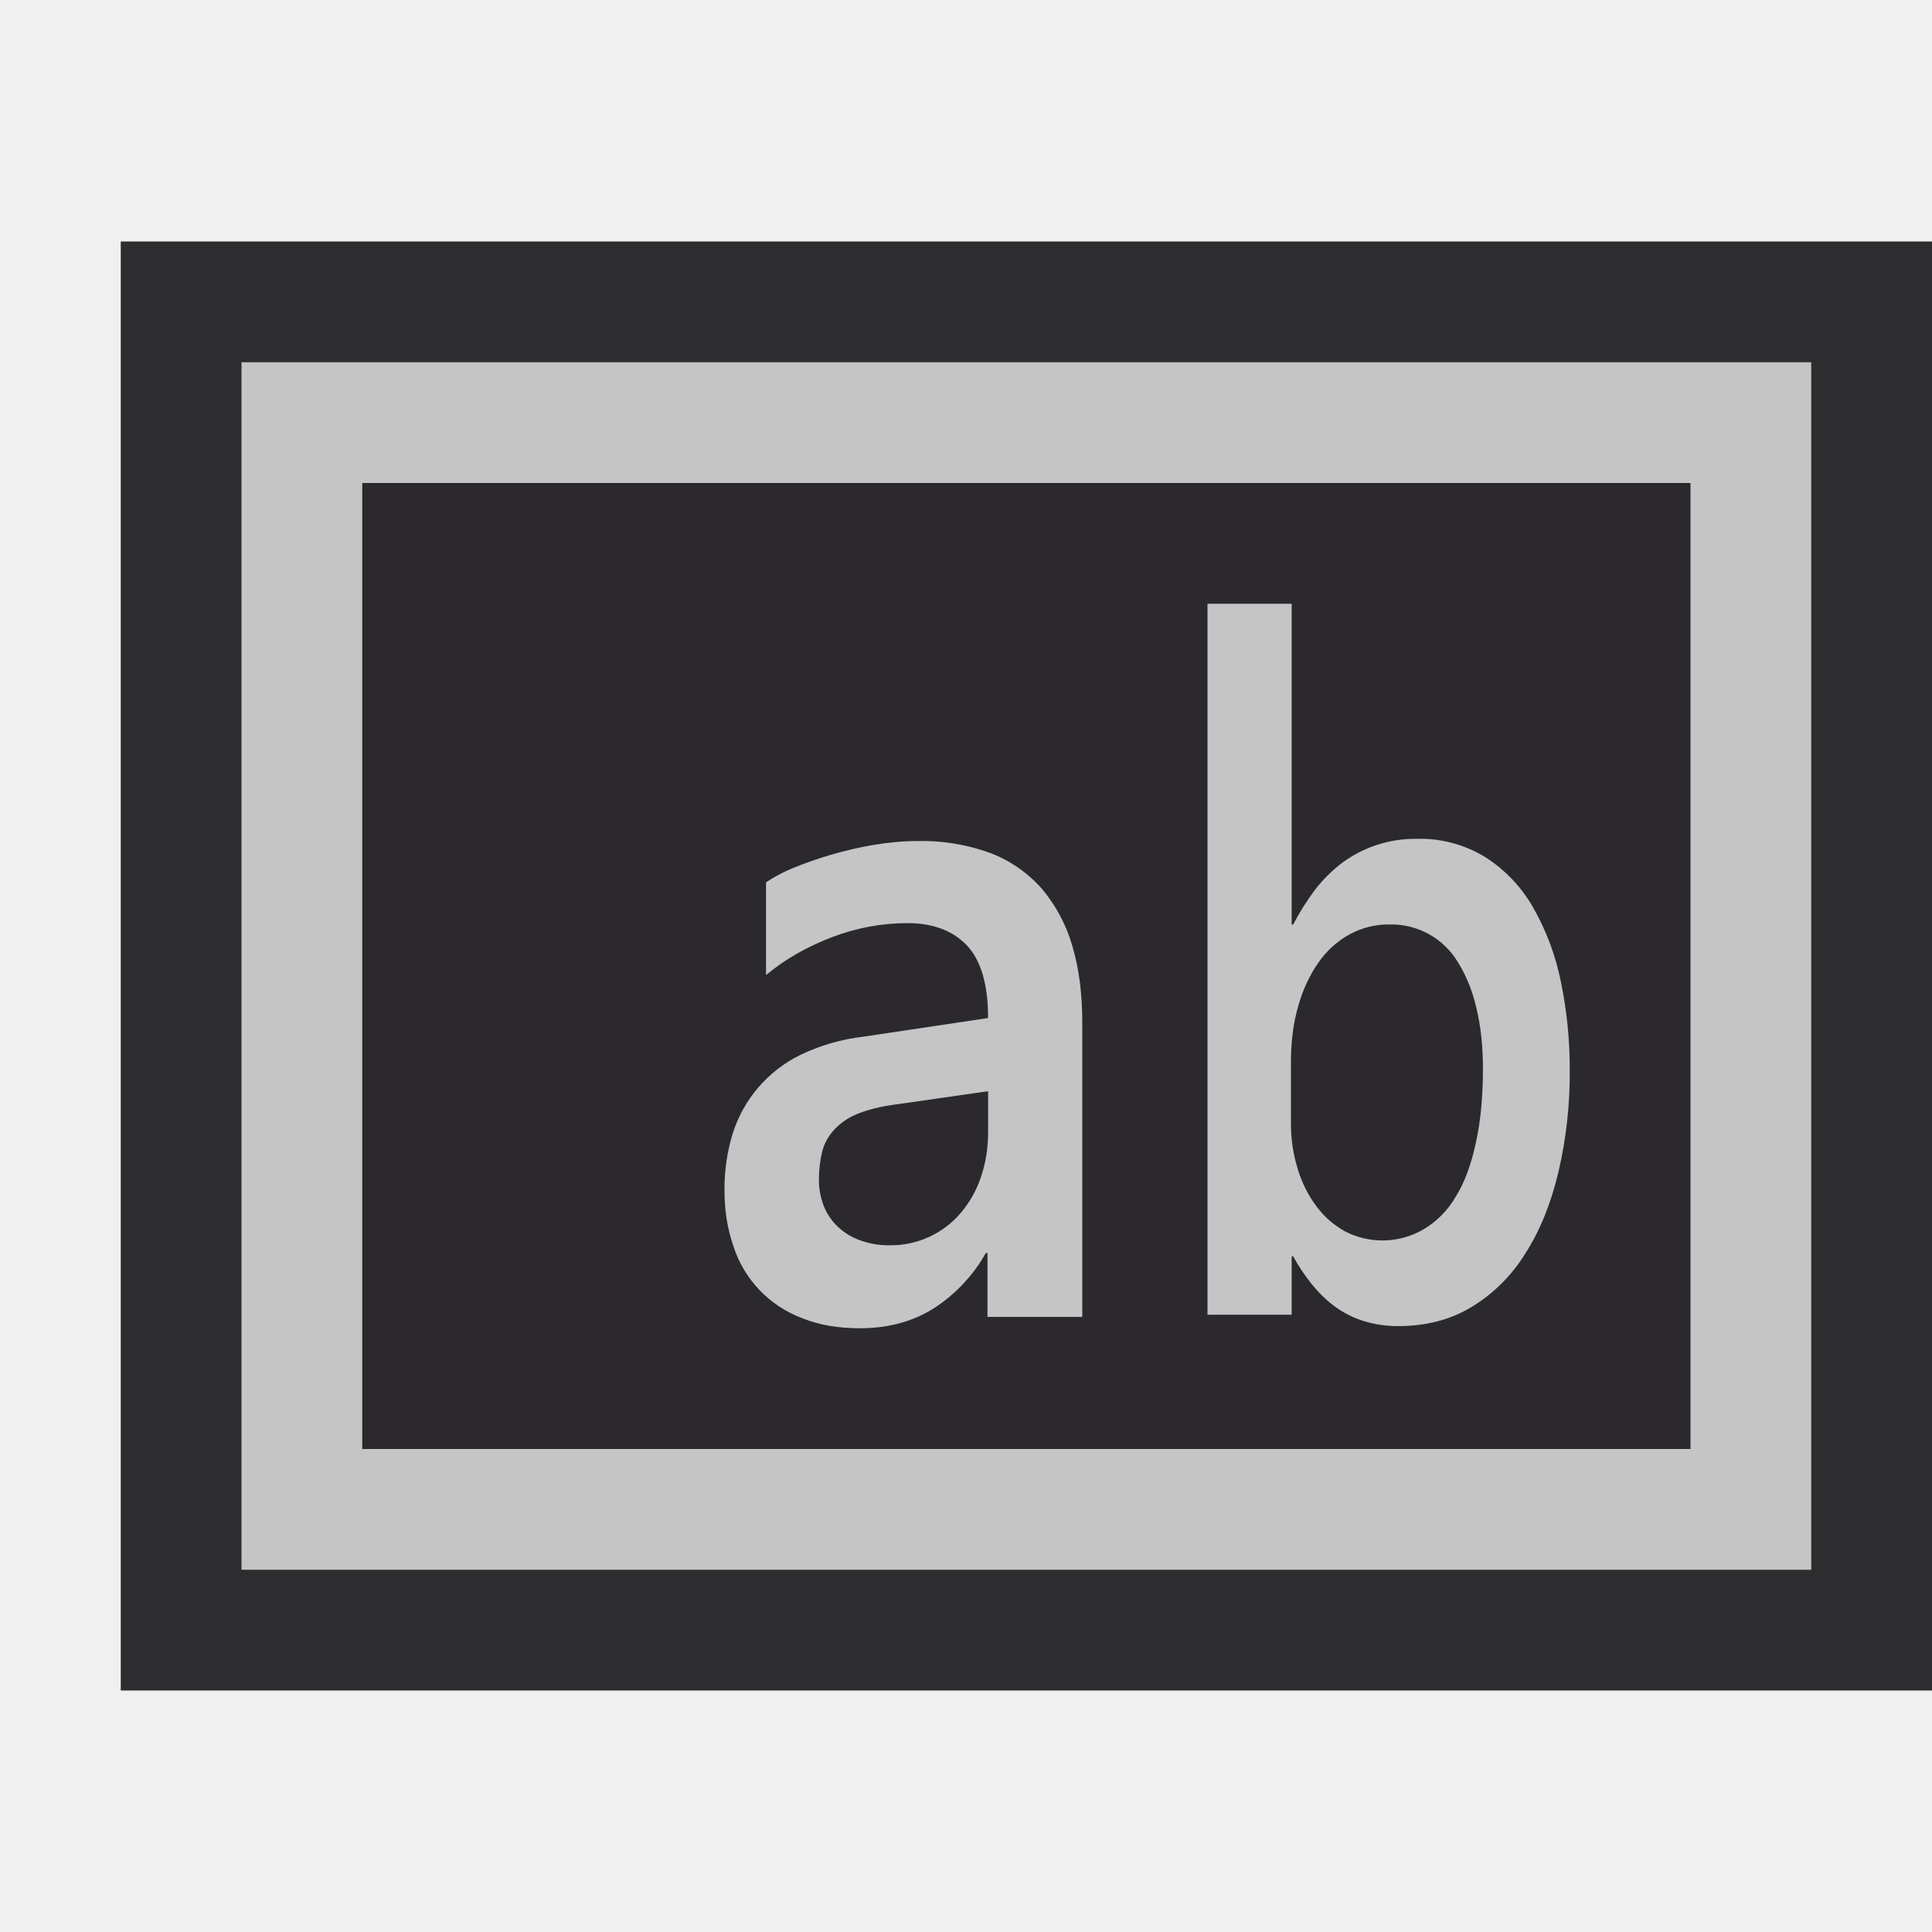
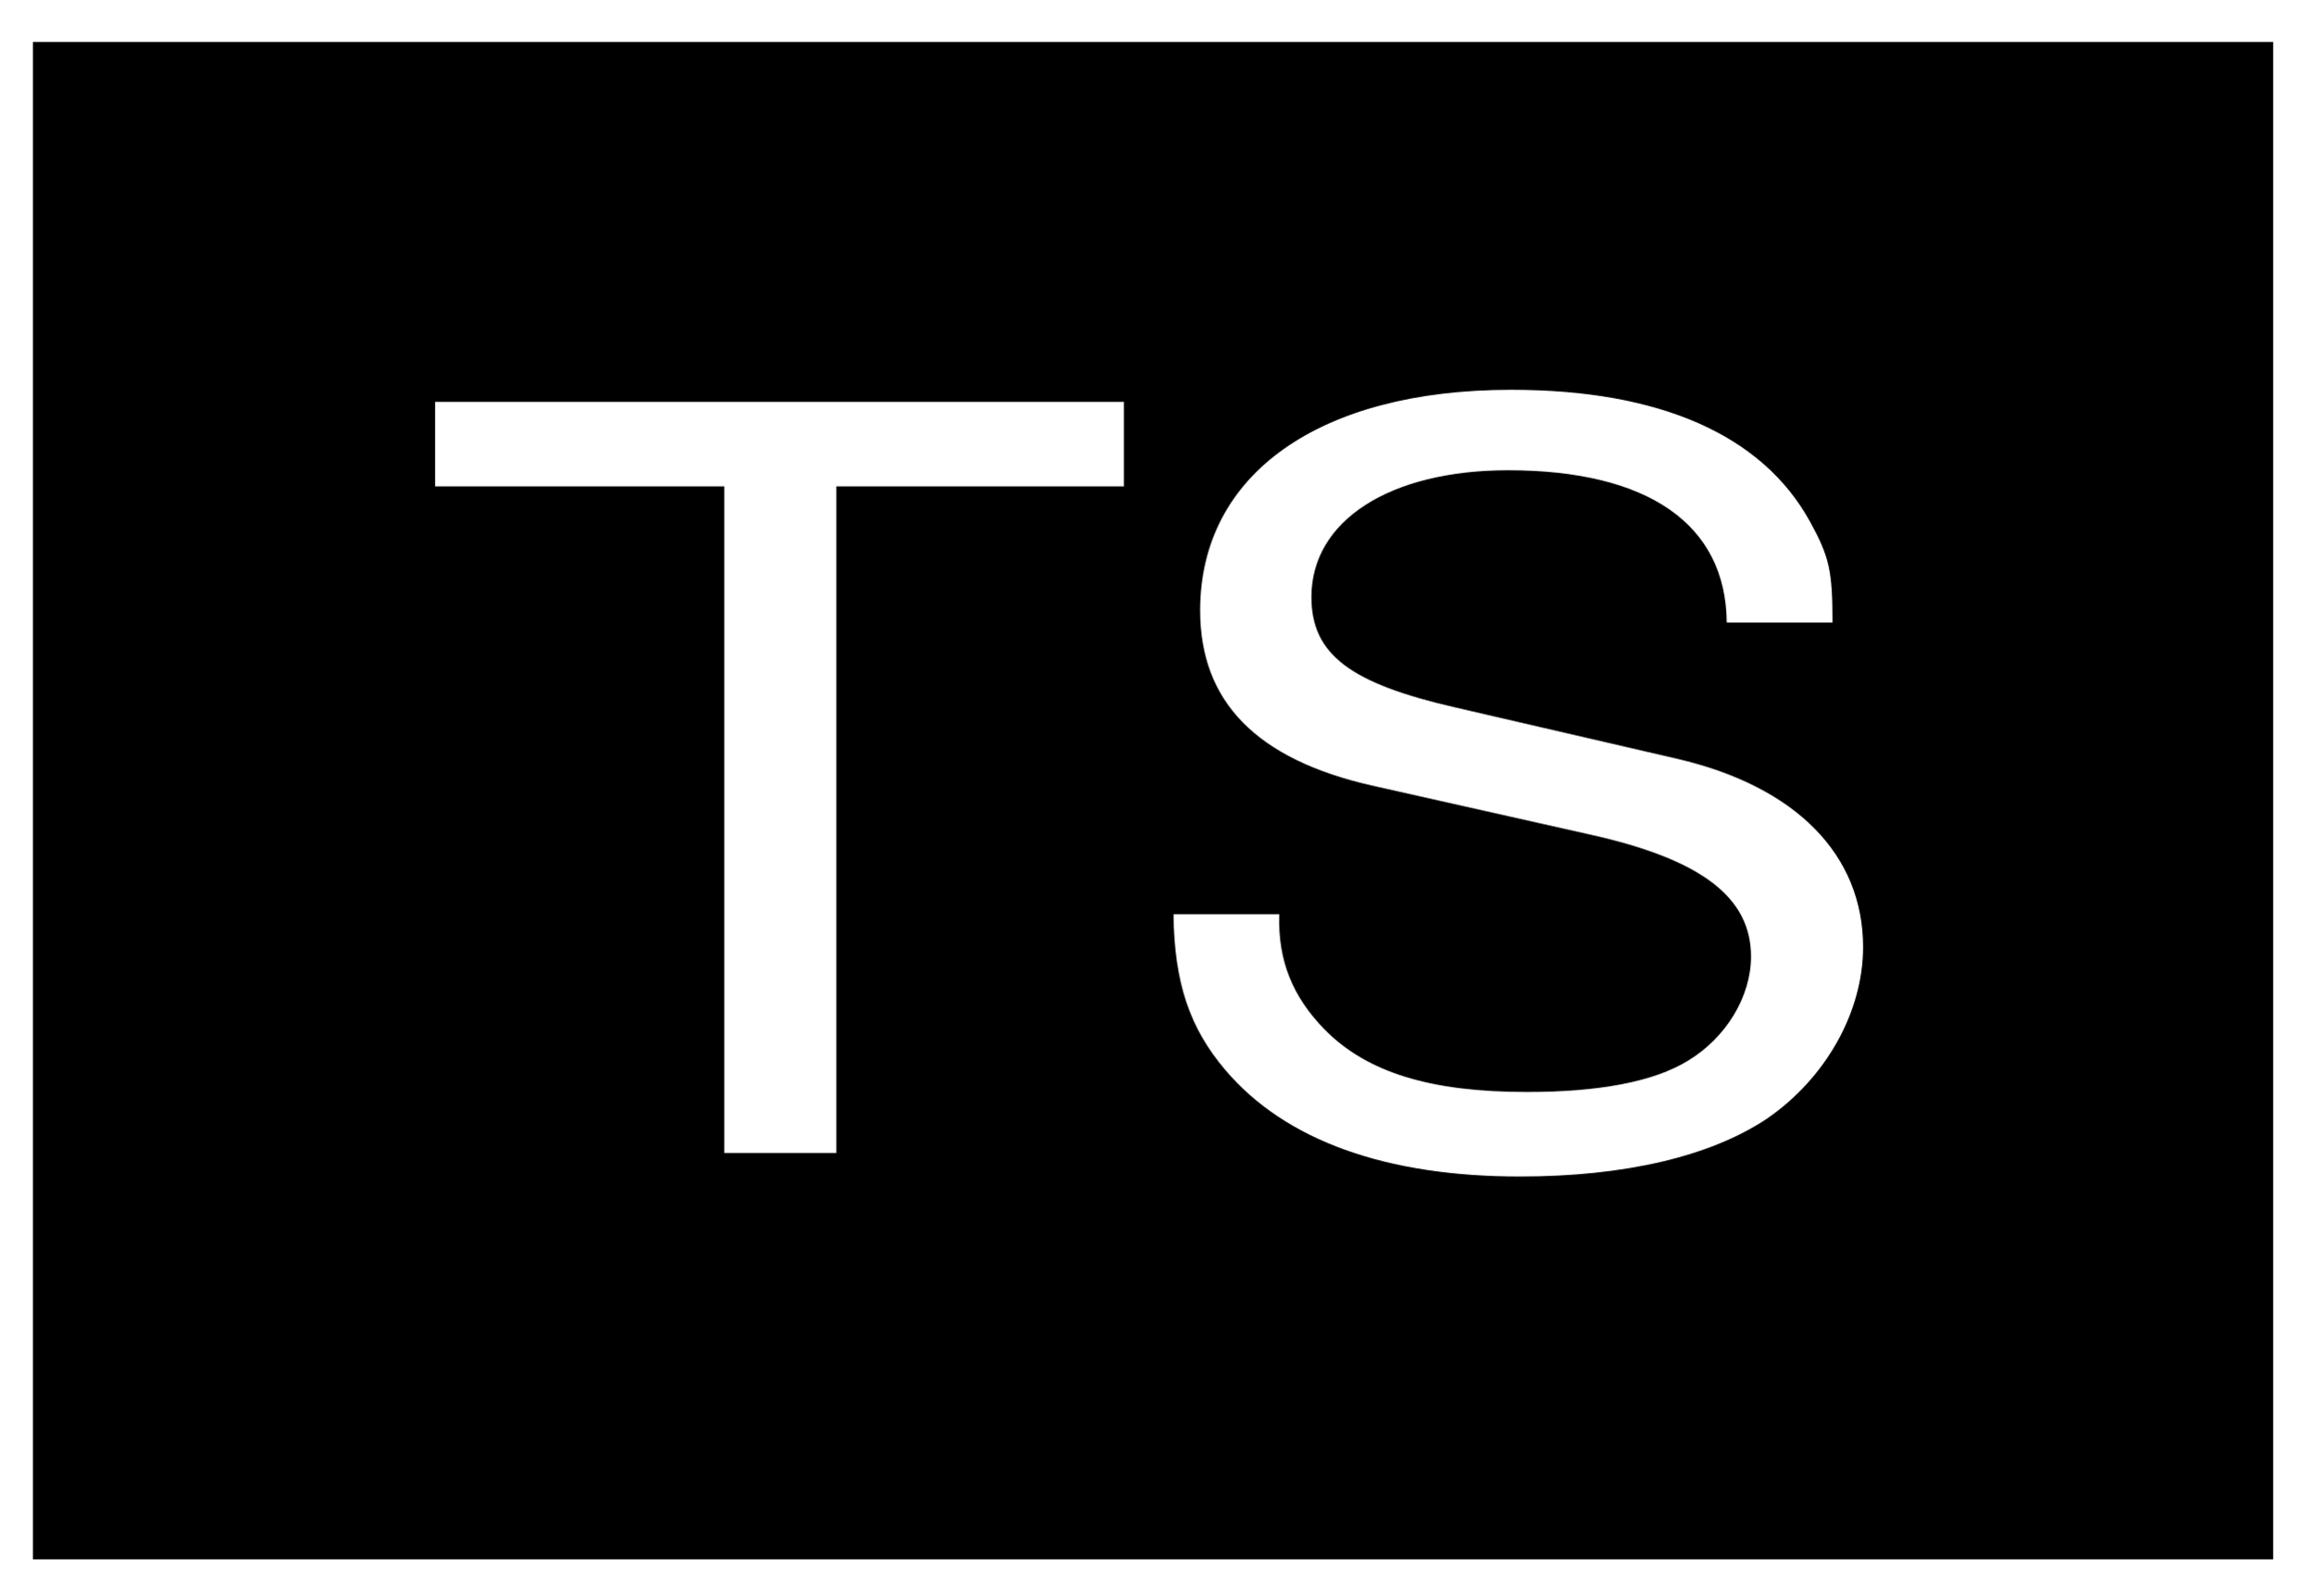
- <svg xmlns="http://www.w3.org/2000/svg" viewBox="0 0 16 16">
-   <style>.st0{opacity:0}.st0,.st1{fill:#2d2d30}.st2{fill:#2b282e}.st3{fill:#c5c5c5}</style>
-   <g id="outline">
-     <path class="st0" d="M0 0h16v16H0z" />
-     <path class="st1" d="M1 2h15v12H1z" />
+ <svg xmlns="http://www.w3.org/2000/svg" width="580" height="400">
+   <g>
+     <rect fill="#fff" id="canvas_background" height="402" width="582" y="-1" x="-1" />
+     <g display="none" overflow="visible" y="0" x="0" height="100%" width="100%" id="canvasGrid">
+       <rect fill="url(#gridpattern)" stroke-width="0" y="0" x="0" height="100%" width="100%" />
+     </g>
  </g>
-   <g id="icon_x5F_fg">
-     <path class="st2" d="M12.078 7.977a.645.645 0 0 0-.57-.32.678.678 0 0 0-.332.082.783.783 0 0 0-.256.232 1.162 1.162 0 0 0-.168.36 1.646 1.646 0 0 0-.061.465v.506c0 .137.02.264.057.381a.994.994 0 0 0 .154.307.746.746 0 0 0 .236.207.675.675 0 0 0 .651-.016.755.755 0 0 0 .264-.266c.074-.117.129-.266.168-.445.041-.18.061-.387.061-.622a2.12 2.12 0 0 0-.053-.494 1.239 1.239 0 0 0-.151-.377zM7.102 9.224a.541.541 0 0 0-.195.133c-.047.053-.08.111-.098.18s-.027.146-.027.232c0 .078.014.15.041.219a.489.489 0 0 0 .302.285.774.774 0 0 0 .579-.031.801.801 0 0 0 .256-.199.897.897 0 0 0 .165-.295c.038-.113.059-.234.059-.365v-.347l-.762.11c-.13.017-.237.044-.32.078z" />
-     <path class="st2" d="M3 4v8h11V4H3zm5.961 6.907h-.785v-.529h-.013c-.12.203-.267.358-.439.463-.173.107-.374.16-.604.16-.181 0-.339-.027-.479-.084a.966.966 0 0 1-.567-.595A1.398 1.398 0 0 1 6 9.858c0-.164.021-.318.065-.461a1.09 1.09 0 0 1 .562-.661c.146-.074.321-.125.525-.152l1.03-.154c0-.275-.058-.475-.174-.6-.116-.123-.28-.185-.493-.185-.214 0-.423.039-.627.117a1.909 1.909 0 0 0-.544.313v-.768c.051-.035.121-.072.213-.113a3.196 3.196 0 0 1 .672-.195c.127-.021.249-.033.368-.033.234 0 .438.033.608.102.171.068.313.166.424.295.111.127.195.285.249.469.056.186.083.399.083.637v2.438zm3.947-1.201a2.18 2.18 0 0 1-.273.672 1.34 1.34 0 0 1-.443.443c-.176.107-.379.16-.609.16a.93.93 0 0 1-.291-.043.81.81 0 0 1-.238-.121.99.99 0 0 1-.191-.186 1.507 1.507 0 0 1-.152-.228h-.012v.484H10V5h.697v2.656h.012c.055-.105.115-.201.182-.289.066-.086.141-.16.225-.223a.99.99 0 0 1 .615-.198c.221 0 .412.05.572.153.16.102.291.24.395.416.104.176.178.379.229.612.048.233.073.477.073.735 0 .305-.031.584-.092.844z" />
-   </g>
-   <g id="icon_x5F_bg">
-     <path class="st3" d="M2 3v10h13V3H2zm12 9H3V4h11v8z" />
-     <path class="st3" d="M8.629 7.361a1.084 1.084 0 0 0-.423-.295 1.646 1.646 0 0 0-.609-.101c-.119 0-.241.012-.368.033a3.196 3.196 0 0 0-.672.195 1.287 1.287 0 0 0-.213.114v.768c.158-.132.341-.235.544-.313.204-.078.413-.117.627-.117.213 0 .377.063.494.186.116.125.174.325.174.6l-1.03.154a1.645 1.645 0 0 0-.526.152 1.09 1.09 0 0 0-.562.66A1.562 1.562 0 0 0 6 9.858c0 .17.025.322.074.463a.945.945 0 0 0 .568.595c.14.057.298.084.479.084.229 0 .431-.053.604-.16a1.3 1.3 0 0 0 .439-.463h.014v.529h.785V8.469c0-.238-.027-.451-.083-.637a1.289 1.289 0 0 0-.251-.471zm-.446 2.021c0 .131-.021.252-.059.365a.897.897 0 0 1-.165.295.76.76 0 0 1-.593.271.682.682 0 0 1-.242-.041.528.528 0 0 1-.186-.113.48.48 0 0 1-.116-.172.583.583 0 0 1-.04-.218c0-.086.01-.164.027-.232s.051-.127.098-.18a.541.541 0 0 1 .195-.133c.083-.033.189-.061.32-.078l.761-.109v.345zM12.697 7.516a1.194 1.194 0 0 0-.394-.416 1.028 1.028 0 0 0-.572-.153 1.016 1.016 0 0 0-.615.198 1.187 1.187 0 0 0-.225.223 2.12 2.12 0 0 0-.182.289h-.012V5H10v5.888h.697v-.484h.012c.045.082.096.158.152.228.057.07.119.133.191.186a.81.81 0 0 0 .238.121.93.93 0 0 0 .291.043c.231 0 .434-.053.609-.16a1.33 1.33 0 0 0 .443-.443c.121-.188.211-.412.273-.672A3.58 3.58 0 0 0 13 8.862a3.54 3.54 0 0 0-.074-.734 2.044 2.044 0 0 0-.229-.612zm-.476 1.954c-.039.18-.094.328-.168.445a.747.747 0 0 1-.264.266.675.675 0 0 1-.651.016.736.736 0 0 1-.236-.207.983.983 0 0 1-.154-.307 1.257 1.257 0 0 1-.057-.381v-.507c0-.17.02-.326.061-.465.039-.139.096-.258.168-.36a.762.762 0 0 1 .256-.232.678.678 0 0 1 .332-.082.642.642 0 0 1 .57.32c.066.106.117.231.15.377.035.146.053.311.053.494 0 .236-.019.443-.06.623z" />
+   <g>
+     <rect id="svg_1" height="382" width="563" y="9.771" x="7.5" stroke-width="1.5" stroke="#fff" fill="#000" />
+     <text stroke="#000" transform="matrix(12.57034,0,0,10.76395,-2038.652,-1632.486) " xml:space="preserve" text-anchor="start" font-family="Helvetica, Arial, sans-serif" font-size="24" id="svg_2" y="178.523" x="170.356" stroke-width="0" fill="#fff">TS</text>
  </g>
</svg>
